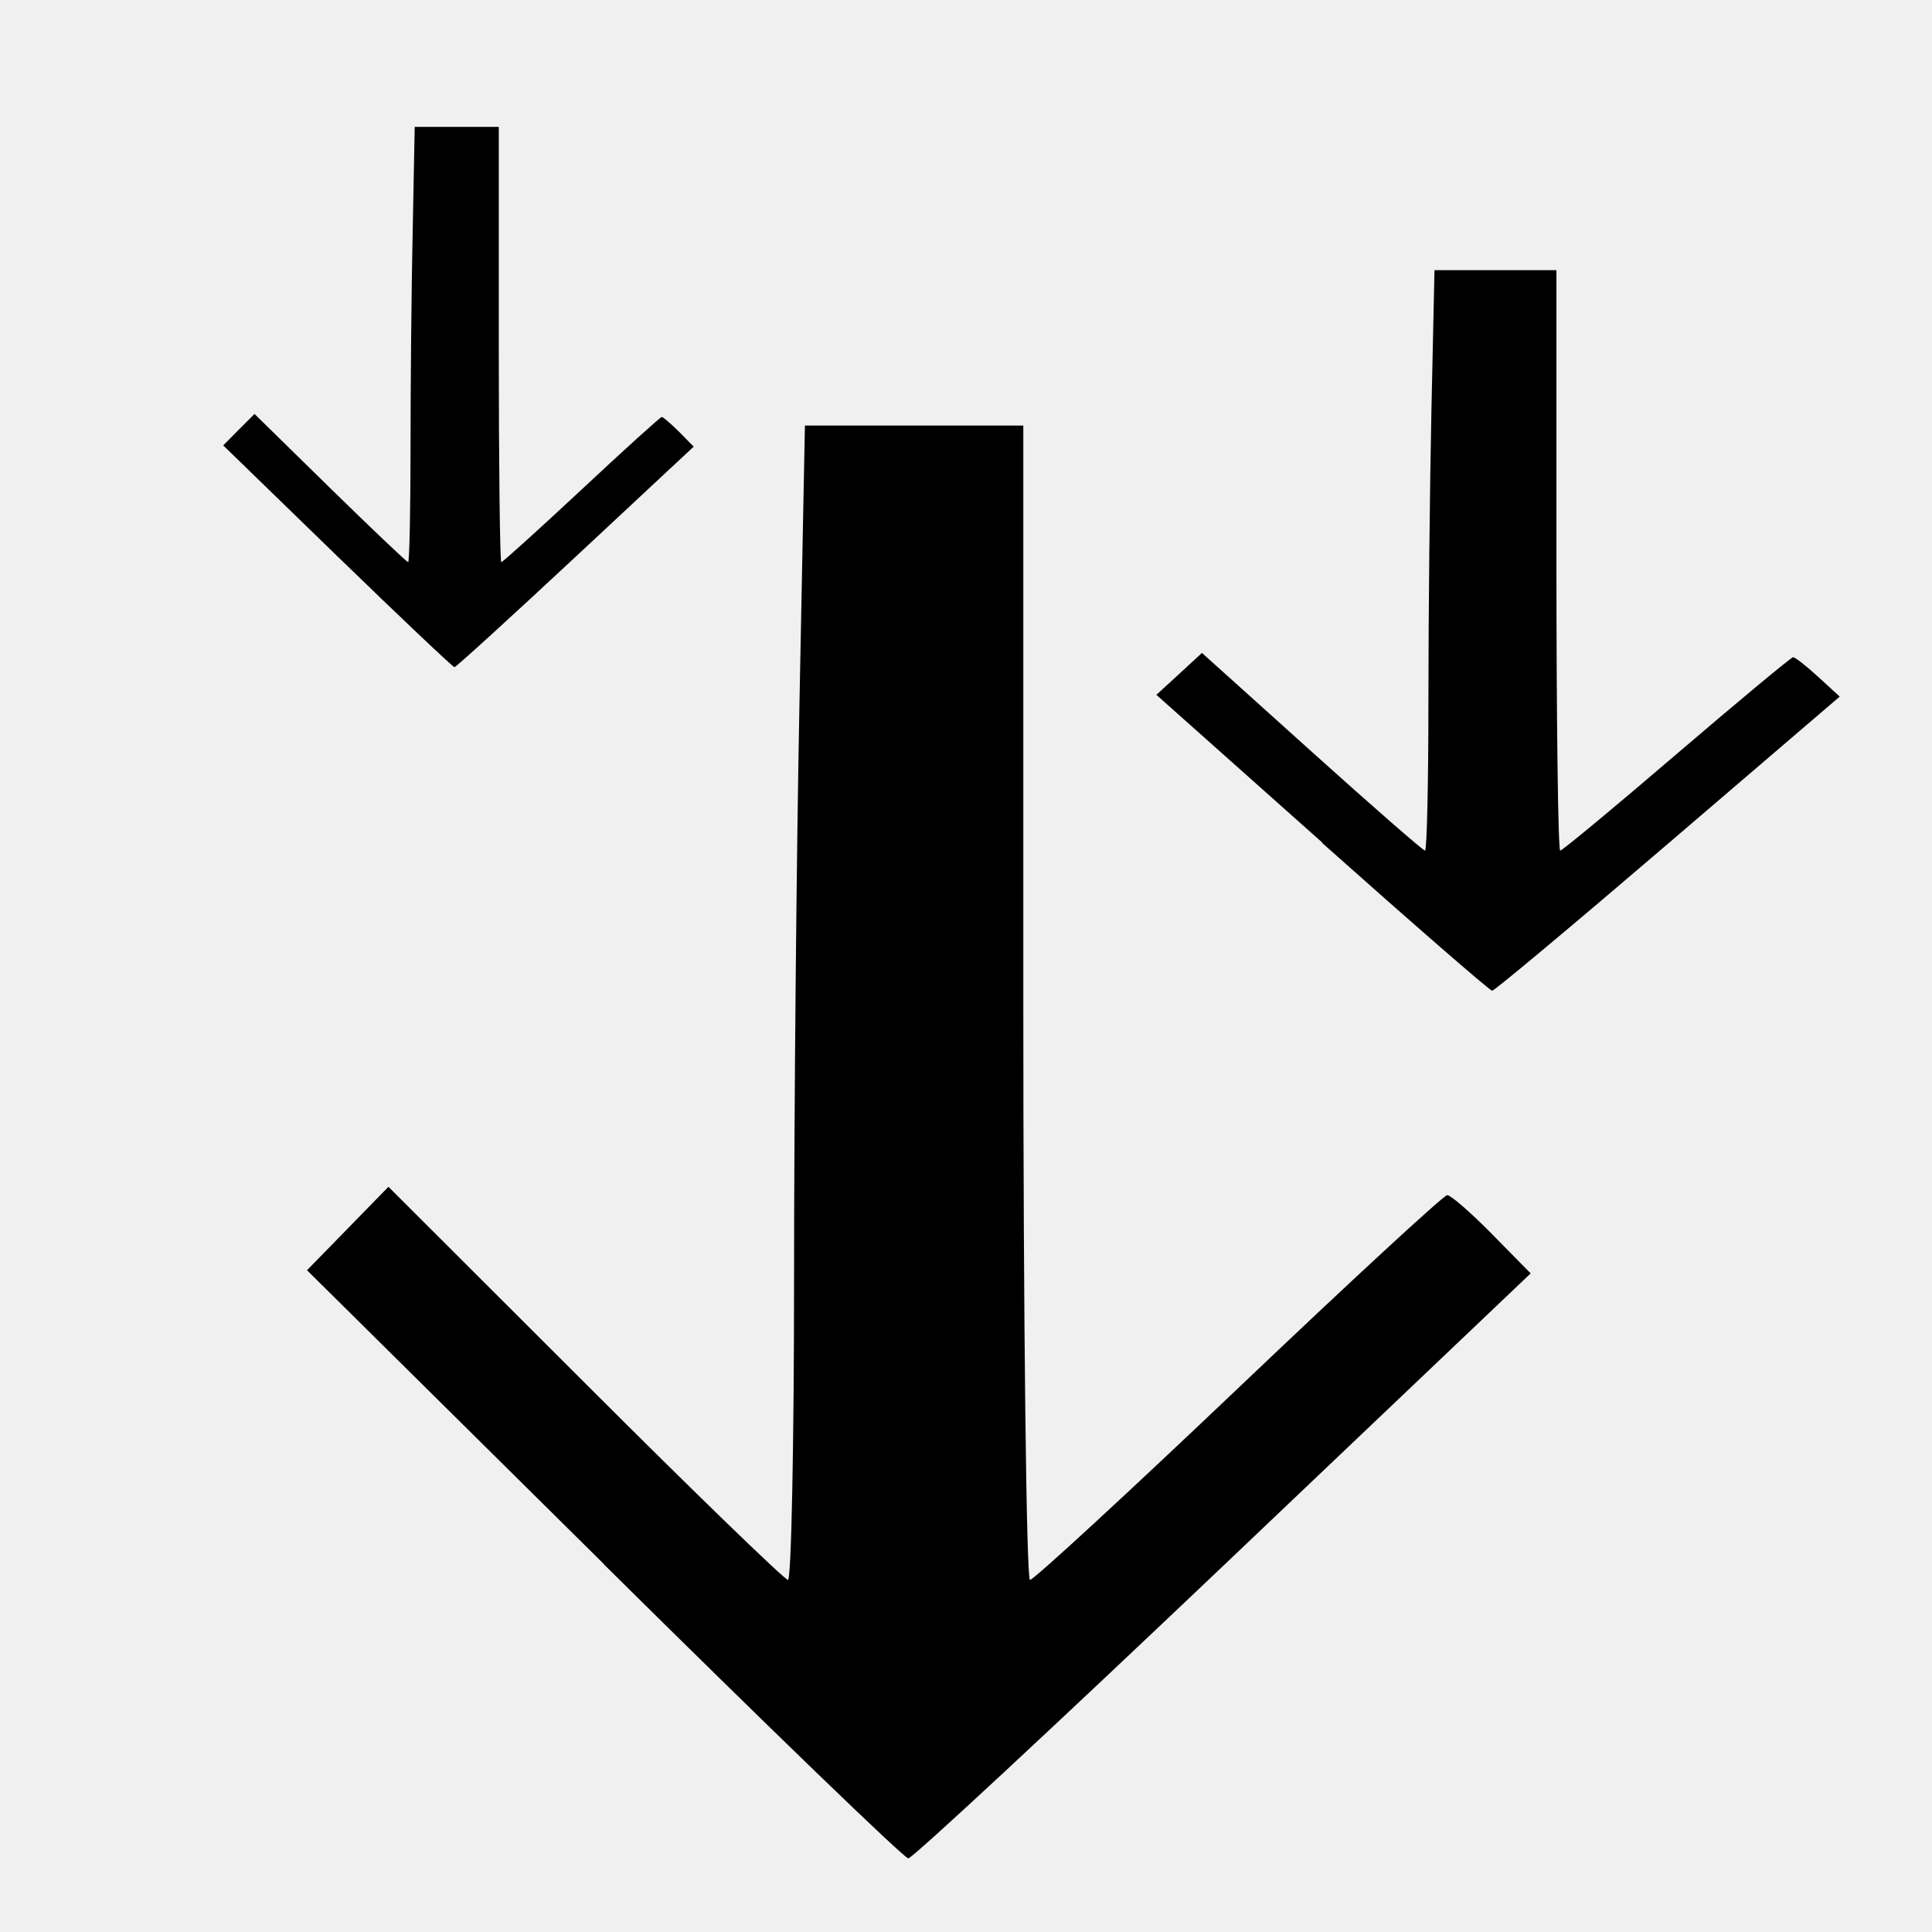
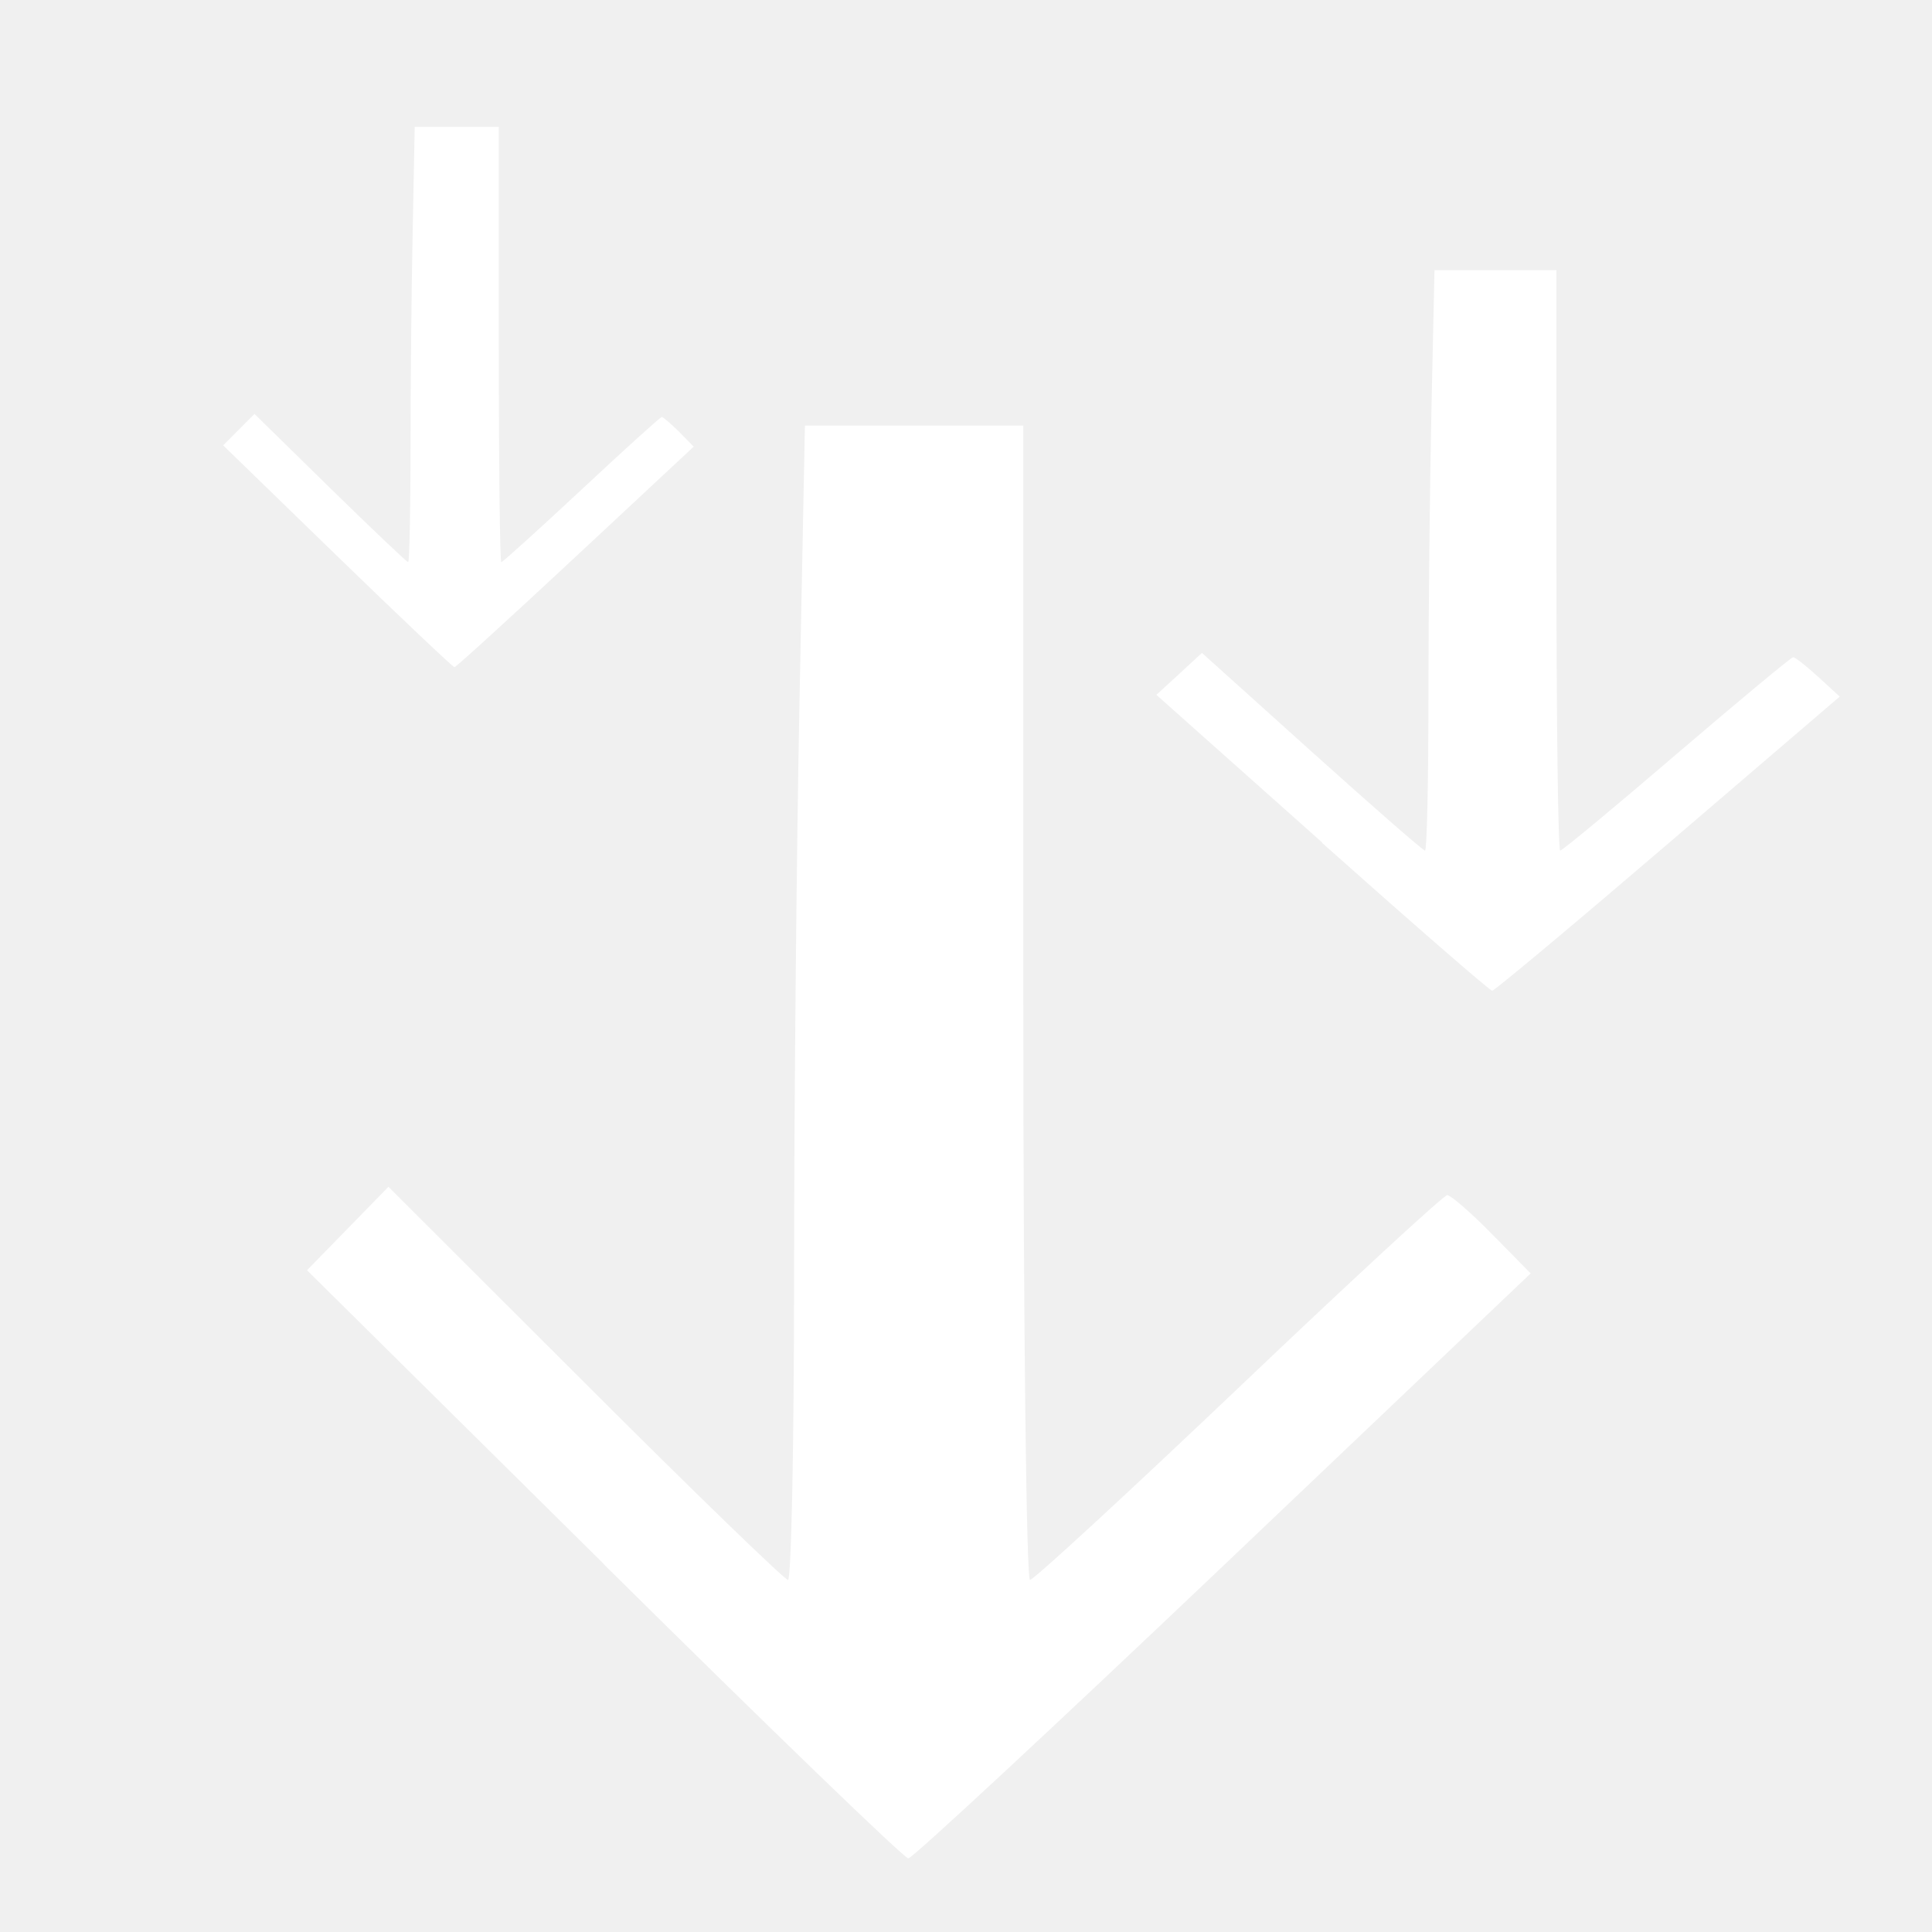
- <svg xmlns="http://www.w3.org/2000/svg" xml:space="preserve" style="enable-background:new 0 0 15.304 15.304;" viewBox="0 0 15.304 15.304" y="0px" x="0px" id="Capa_1" version="1.1">
+ <svg xmlns="http://www.w3.org/2000/svg" version="1.1" id="Capa_1" x="0px" y="0px" viewBox="0 0 15.304 15.304" style="enable-background:new 0 0 15.304 15.304;" xml:space="preserve">
  <defs id="defs39">
-     <clipPath clipPathUnits="userSpaceOnUse" id="clipPath43">
+     <clipPath id="clipPath43" clipPathUnits="userSpaceOnUse">
      <g id="use45">
-         <path id="path50" d="M 7.198,2.14 7.133,12.451 3.113,8.495" style="fill:none;stroke:#000000;stroke-width:1px;stroke-linecap:butt;stroke-linejoin:miter;stroke-opacity:1" />
-         <path id="path52" d="M 8.579,2.14 8.644,12.451 12.665,8.495" style="fill:none;stroke:#000000;stroke-width:1px;stroke-linecap:butt;stroke-linejoin:miter;stroke-opacity:1" />
+         <path style="fill:none;stroke:#000000;stroke-width:1px;stroke-linecap:butt;stroke-linejoin:miter;stroke-opacity:1" d="M 7.198,2.14 7.133,12.451 3.113,8.495" id="path50" />
+         <path style="fill:none;stroke:#000000;stroke-width:1px;stroke-linecap:butt;stroke-linejoin:miter;stroke-opacity:1" d="M 8.579,2.14 8.644,12.451 12.665,8.495" id="path52" />
      </g>
    </clipPath>
  </defs>
-   <g id="g6">
+   <g style="fill:#ffffff" id="g6">
</g>
-   <g id="g8">
+   <g style="fill:#ffffff" id="g8">
</g>
-   <g id="g10">
+   <g style="fill:#ffffff" id="g10">
</g>
-   <g id="g12">
+   <g style="fill:#ffffff" id="g12">
</g>
-   <g id="g14">
+   <g style="fill:#ffffff" id="g14">
</g>
-   <g id="g16">
+   <g style="fill:#ffffff" id="g16">
</g>
-   <g id="g18">
+   <g style="fill:#ffffff" id="g18">
</g>
-   <g id="g20">
+   <g style="fill:#ffffff" id="g20">
</g>
-   <g id="g22">
+   <g style="fill:#ffffff" id="g22">
</g>
-   <g id="g24">
+   <g style="fill:#ffffff" id="g24">
</g>
-   <g id="g26">
+   <g style="fill:#ffffff" id="g26">
</g>
-   <g id="g28">
+   <g style="fill:#ffffff" id="g28">
</g>
-   <g id="g30">
+   <g style="fill:#ffffff" id="g30">
</g>
-   <g id="g32">
+   <g style="fill:#ffffff" id="g32">
</g>
-   <g id="g34">
+   <g style="fill:#ffffff" id="g34">
</g>
-   <path style="fill:#000000;stroke-width:0.065" d="M 4.785,12.391 2.432,10.062 2.755,9.731 3.077,9.401 4.636,10.958 c 0.857,0.857 1.58,1.557 1.606,1.557 0.026,0 0.048,-1.072 0.048,-2.383 5.73e-5,-1.311 0.019,-3.368 0.043,-4.572 l 0.043,-2.189 h 0.865 0.865 v 4.572 c 0,2.514 0.024,4.572 0.053,4.572 0.029,0 0.773,-0.686 1.654,-1.524 0.88,-0.838 1.623,-1.524 1.651,-1.524 0.028,0 0.188,0.139 0.356,0.31 l 0.305,0.31 -2.436,2.317 c -1.34,1.274 -2.462,2.317 -2.494,2.317 -0.032,0 -1.117,-1.048 -2.411,-2.329 z" id="path62" />
-   <path id="path62-9" d="M 2.673,4.407 1.768,3.528 1.892,3.403 2.016,3.279 2.615,3.866 c 0.33,0.323 0.608,0.587 0.618,0.587 0.01,0 0.019,-0.404 0.019,-0.899 2.2e-5,-0.494 0.007,-1.27 0.017,-1.724 l 0.016,-0.825 h 0.333 0.333 v 1.724 c 0,0.948 0.009,1.724 0.02,1.724 0.011,0 0.297,-0.259 0.636,-0.575 0.338,-0.316 0.624,-0.575 0.635,-0.575 0.011,0 0.072,0.053 0.137,0.117 L 5.495,3.538 4.559,4.411 C 4.043,4.892 3.612,5.285 3.6,5.285 c -0.012,0 -0.429,-0.395 -0.927,-0.878 z" style="fill:#000000;stroke-width:0.025" />
-   <path style="fill:#000000;stroke-width:0.034" d="M 10.475,6.675 9.16,5.504 9.341,5.338 9.521,5.172 l 0.87,0.783 c 0.479,0.431 0.882,0.783 0.897,0.783 0.015,0 0.027,-0.539 0.027,-1.198 3.2e-5,-0.659 0.011,-1.694 0.024,-2.299 l 0.024,-1.101 h 0.483 0.483 v 2.299 c 0,1.264 0.013,2.299 0.03,2.299 0.016,0 0.432,-0.345 0.923,-0.766 0.492,-0.421 0.907,-0.766 0.922,-0.766 0.016,0 0.105,0.07 0.199,0.156 l 0.17,0.156 -1.36,1.165 c -0.748,0.641 -1.375,1.165 -1.393,1.165 -0.018,0 -0.624,-0.527 -1.347,-1.171 z" id="path62-9-3" />
+   <path id="path62" d="M 4.785,12.391 2.432,10.062 2.755,9.731 3.077,9.401 4.636,10.958 c 0.857,0.857 1.58,1.557 1.606,1.557 0.026,0 0.048,-1.072 0.048,-2.383 5.73e-5,-1.311 0.019,-3.368 0.043,-4.572 l 0.043,-2.189 h 0.865 0.865 v 4.572 c 0,2.514 0.024,4.572 0.053,4.572 0.029,0 0.773,-0.686 1.654,-1.524 0.88,-0.838 1.623,-1.524 1.651,-1.524 0.028,0 0.188,0.139 0.356,0.31 l 0.305,0.31 -2.436,2.317 c -1.34,1.274 -2.462,2.317 -2.494,2.317 -0.032,0 -1.117,-1.048 -2.411,-2.329 z" style="fill:#ffffff;stroke-width:0.065" />
+   <path style="fill:#ffffff;stroke-width:0.025" d="M 2.673,4.407 1.768,3.528 1.892,3.403 2.016,3.279 2.615,3.866 c 0.33,0.323 0.608,0.587 0.618,0.587 0.01,0 0.019,-0.404 0.019,-0.899 2.2e-5,-0.494 0.007,-1.27 0.017,-1.724 l 0.016,-0.825 h 0.333 0.333 v 1.724 c 0,0.948 0.009,1.724 0.02,1.724 0.011,0 0.297,-0.259 0.636,-0.575 0.338,-0.316 0.624,-0.575 0.635,-0.575 0.011,0 0.072,0.053 0.137,0.117 L 5.495,3.538 4.559,4.411 C 4.043,4.892 3.612,5.285 3.6,5.285 c -0.012,0 -0.429,-0.395 -0.927,-0.878 z" id="path62-9" />
+   <path id="path62-9-3" d="M 10.475,6.675 9.16,5.504 9.341,5.338 9.521,5.172 l 0.87,0.783 c 0.479,0.431 0.882,0.783 0.897,0.783 0.015,0 0.027,-0.539 0.027,-1.198 3.2e-5,-0.659 0.011,-1.694 0.024,-2.299 l 0.024,-1.101 h 0.483 0.483 v 2.299 c 0,1.264 0.013,2.299 0.03,2.299 0.016,0 0.432,-0.345 0.923,-0.766 0.492,-0.421 0.907,-0.766 0.922,-0.766 0.016,0 0.105,0.07 0.199,0.156 l 0.17,0.156 -1.36,1.165 c -0.748,0.641 -1.375,1.165 -1.393,1.165 -0.018,0 -0.624,-0.527 -1.347,-1.171 z" style="fill:#ffffff;stroke-width:0.034" />
</svg>
